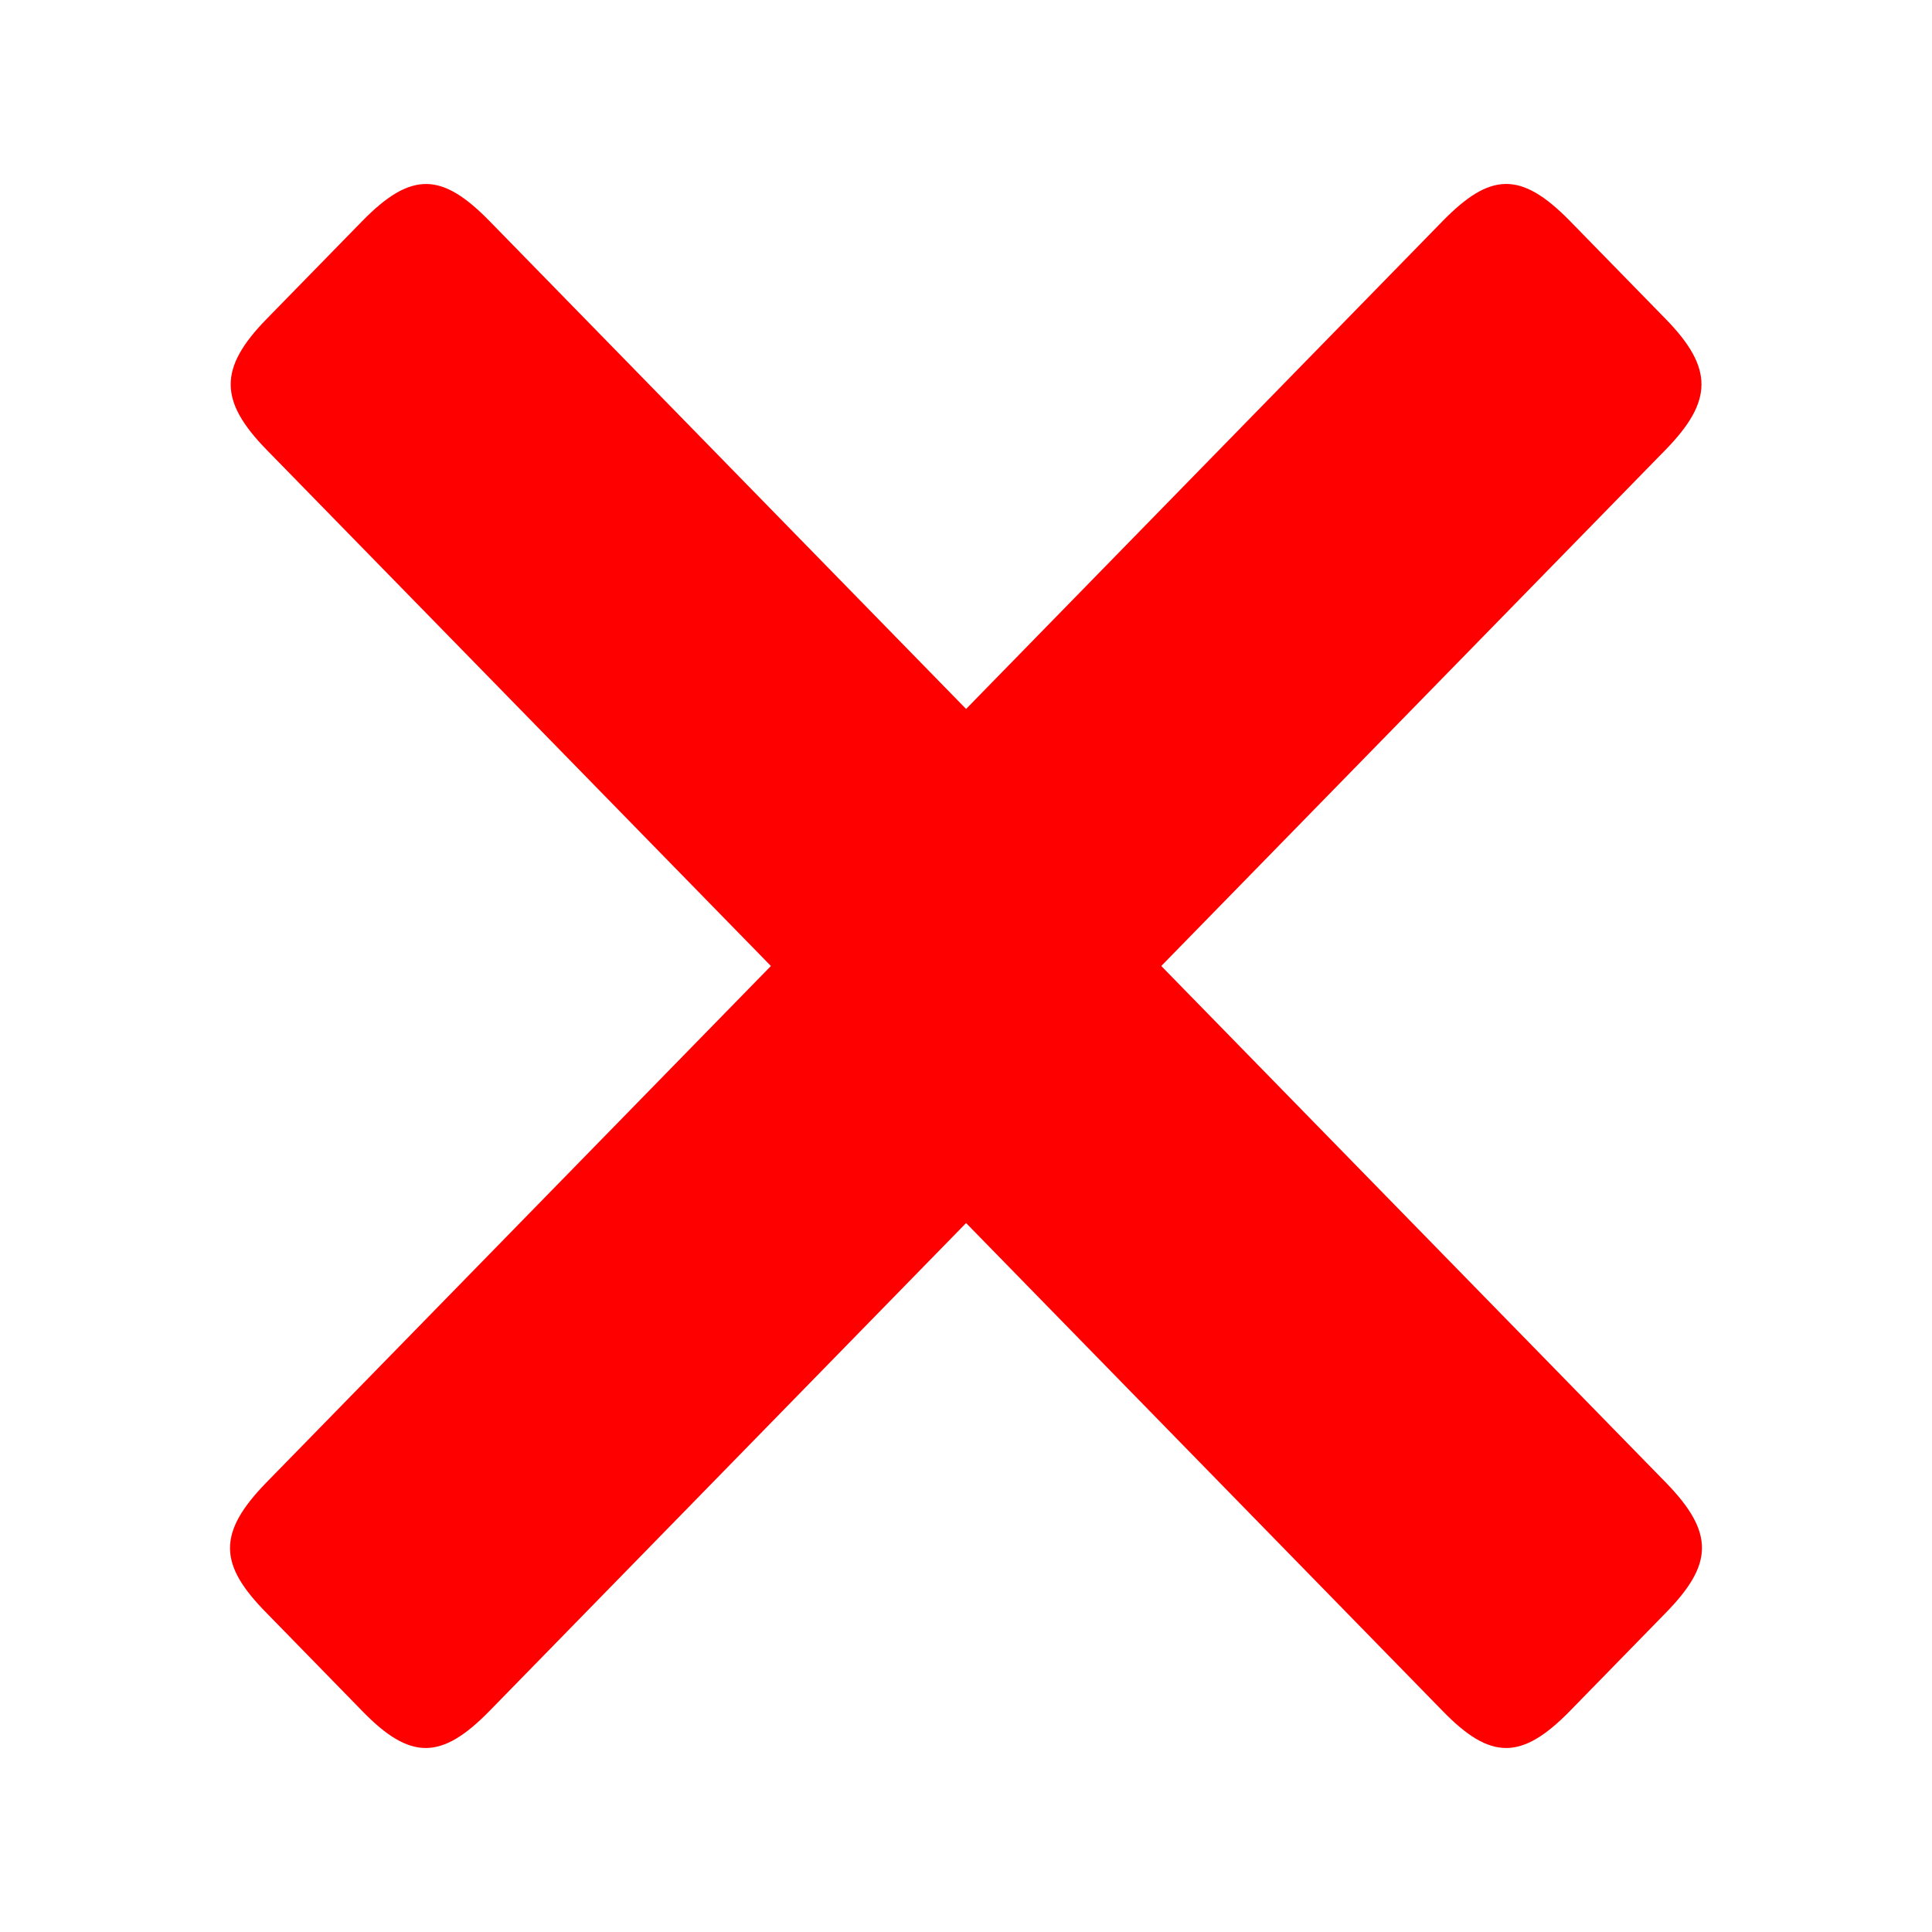
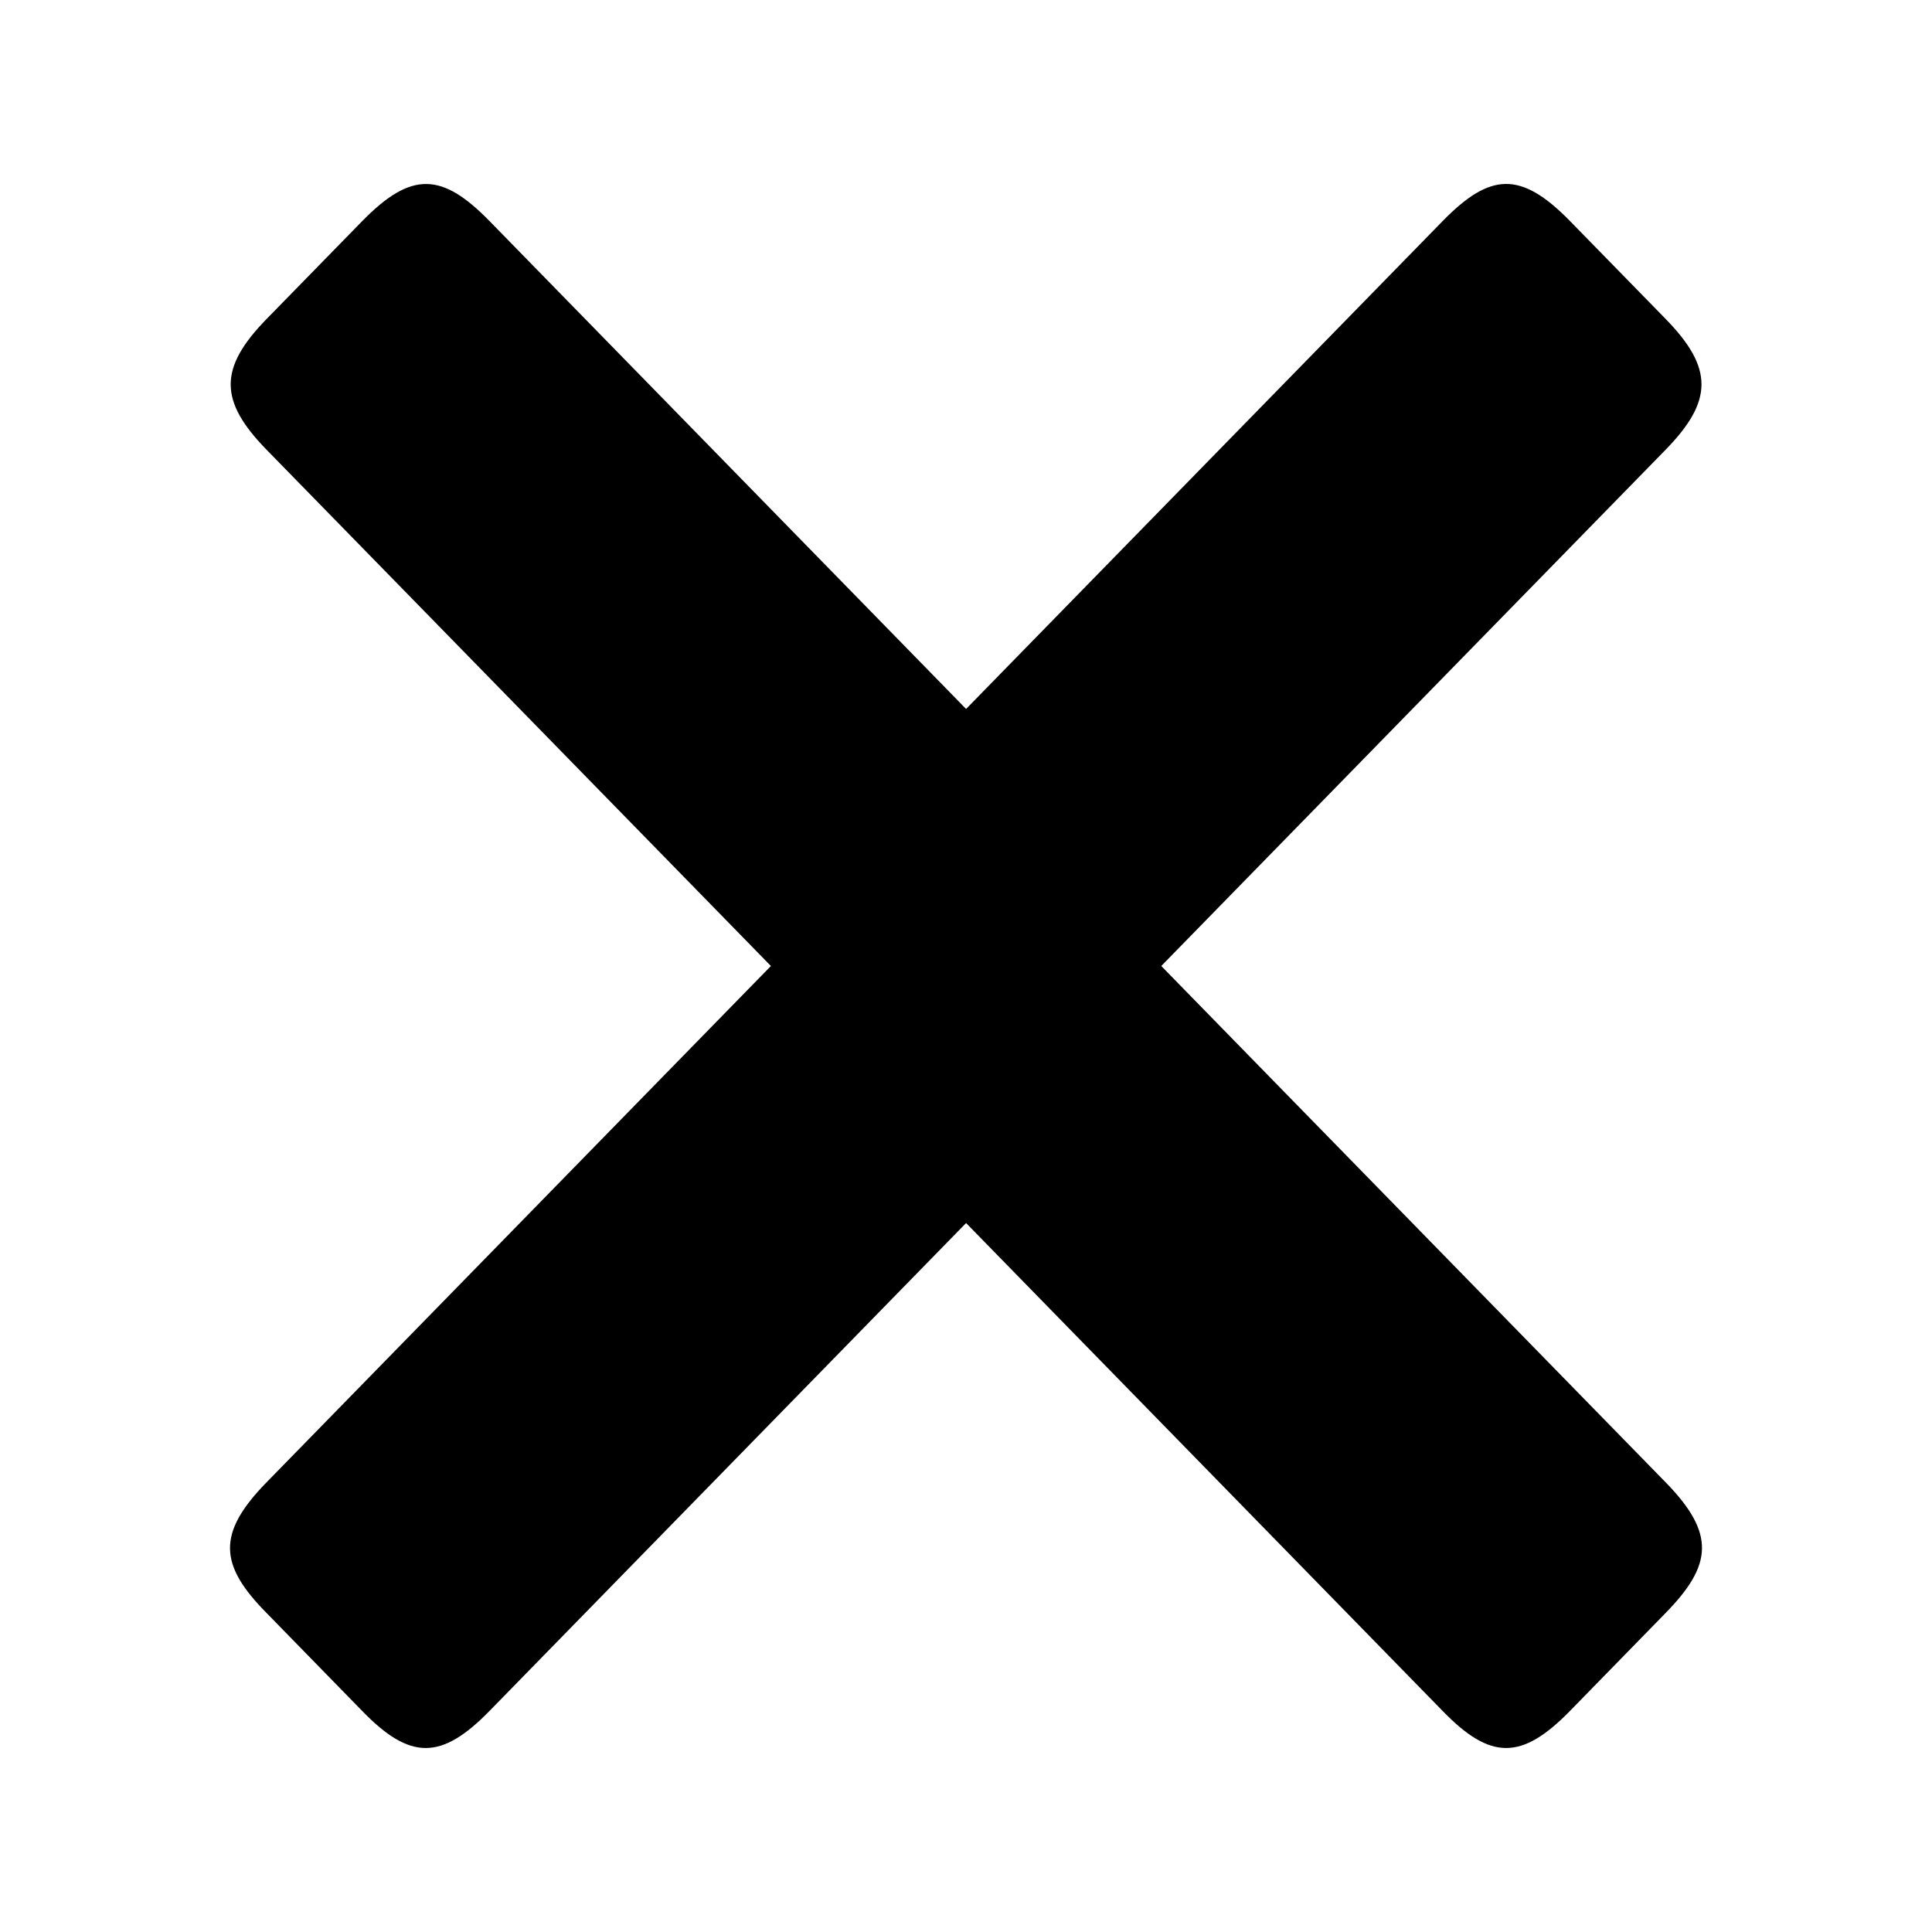
- <svg xmlns="http://www.w3.org/2000/svg" fill="red" version="1.1" baseProfile="tiny" id="Layer_1" width="800px" height="800px" viewBox="0 0 42 42" xml:space="preserve">
+ <svg xmlns="http://www.w3.org/2000/svg" fill="black" version="1.1" baseProfile="tiny" id="Layer_1" width="800px" height="800px" viewBox="0 0 42 42" xml:space="preserve">
  <path fill-rule="evenodd" d="M21.002,26.588l10.357,10.604c1.039,1.072,1.715,1.083,2.773,0l2.078-2.128  c1.018-1.042,1.087-1.726,0-2.839L25.245,21L36.211,9.775c1.027-1.055,1.047-1.767,0-2.84l-2.078-2.127  c-1.078-1.104-1.744-1.053-2.773,0L21.002,15.412L10.645,4.809c-1.029-1.053-1.695-1.104-2.773,0L5.794,6.936  c-1.048,1.073-1.029,1.785,0,2.84L16.759,21L5.794,32.225c-1.087,1.113-1.029,1.797,0,2.839l2.077,2.128  c1.049,1.083,1.725,1.072,2.773,0L21.002,26.588z" />
</svg>
